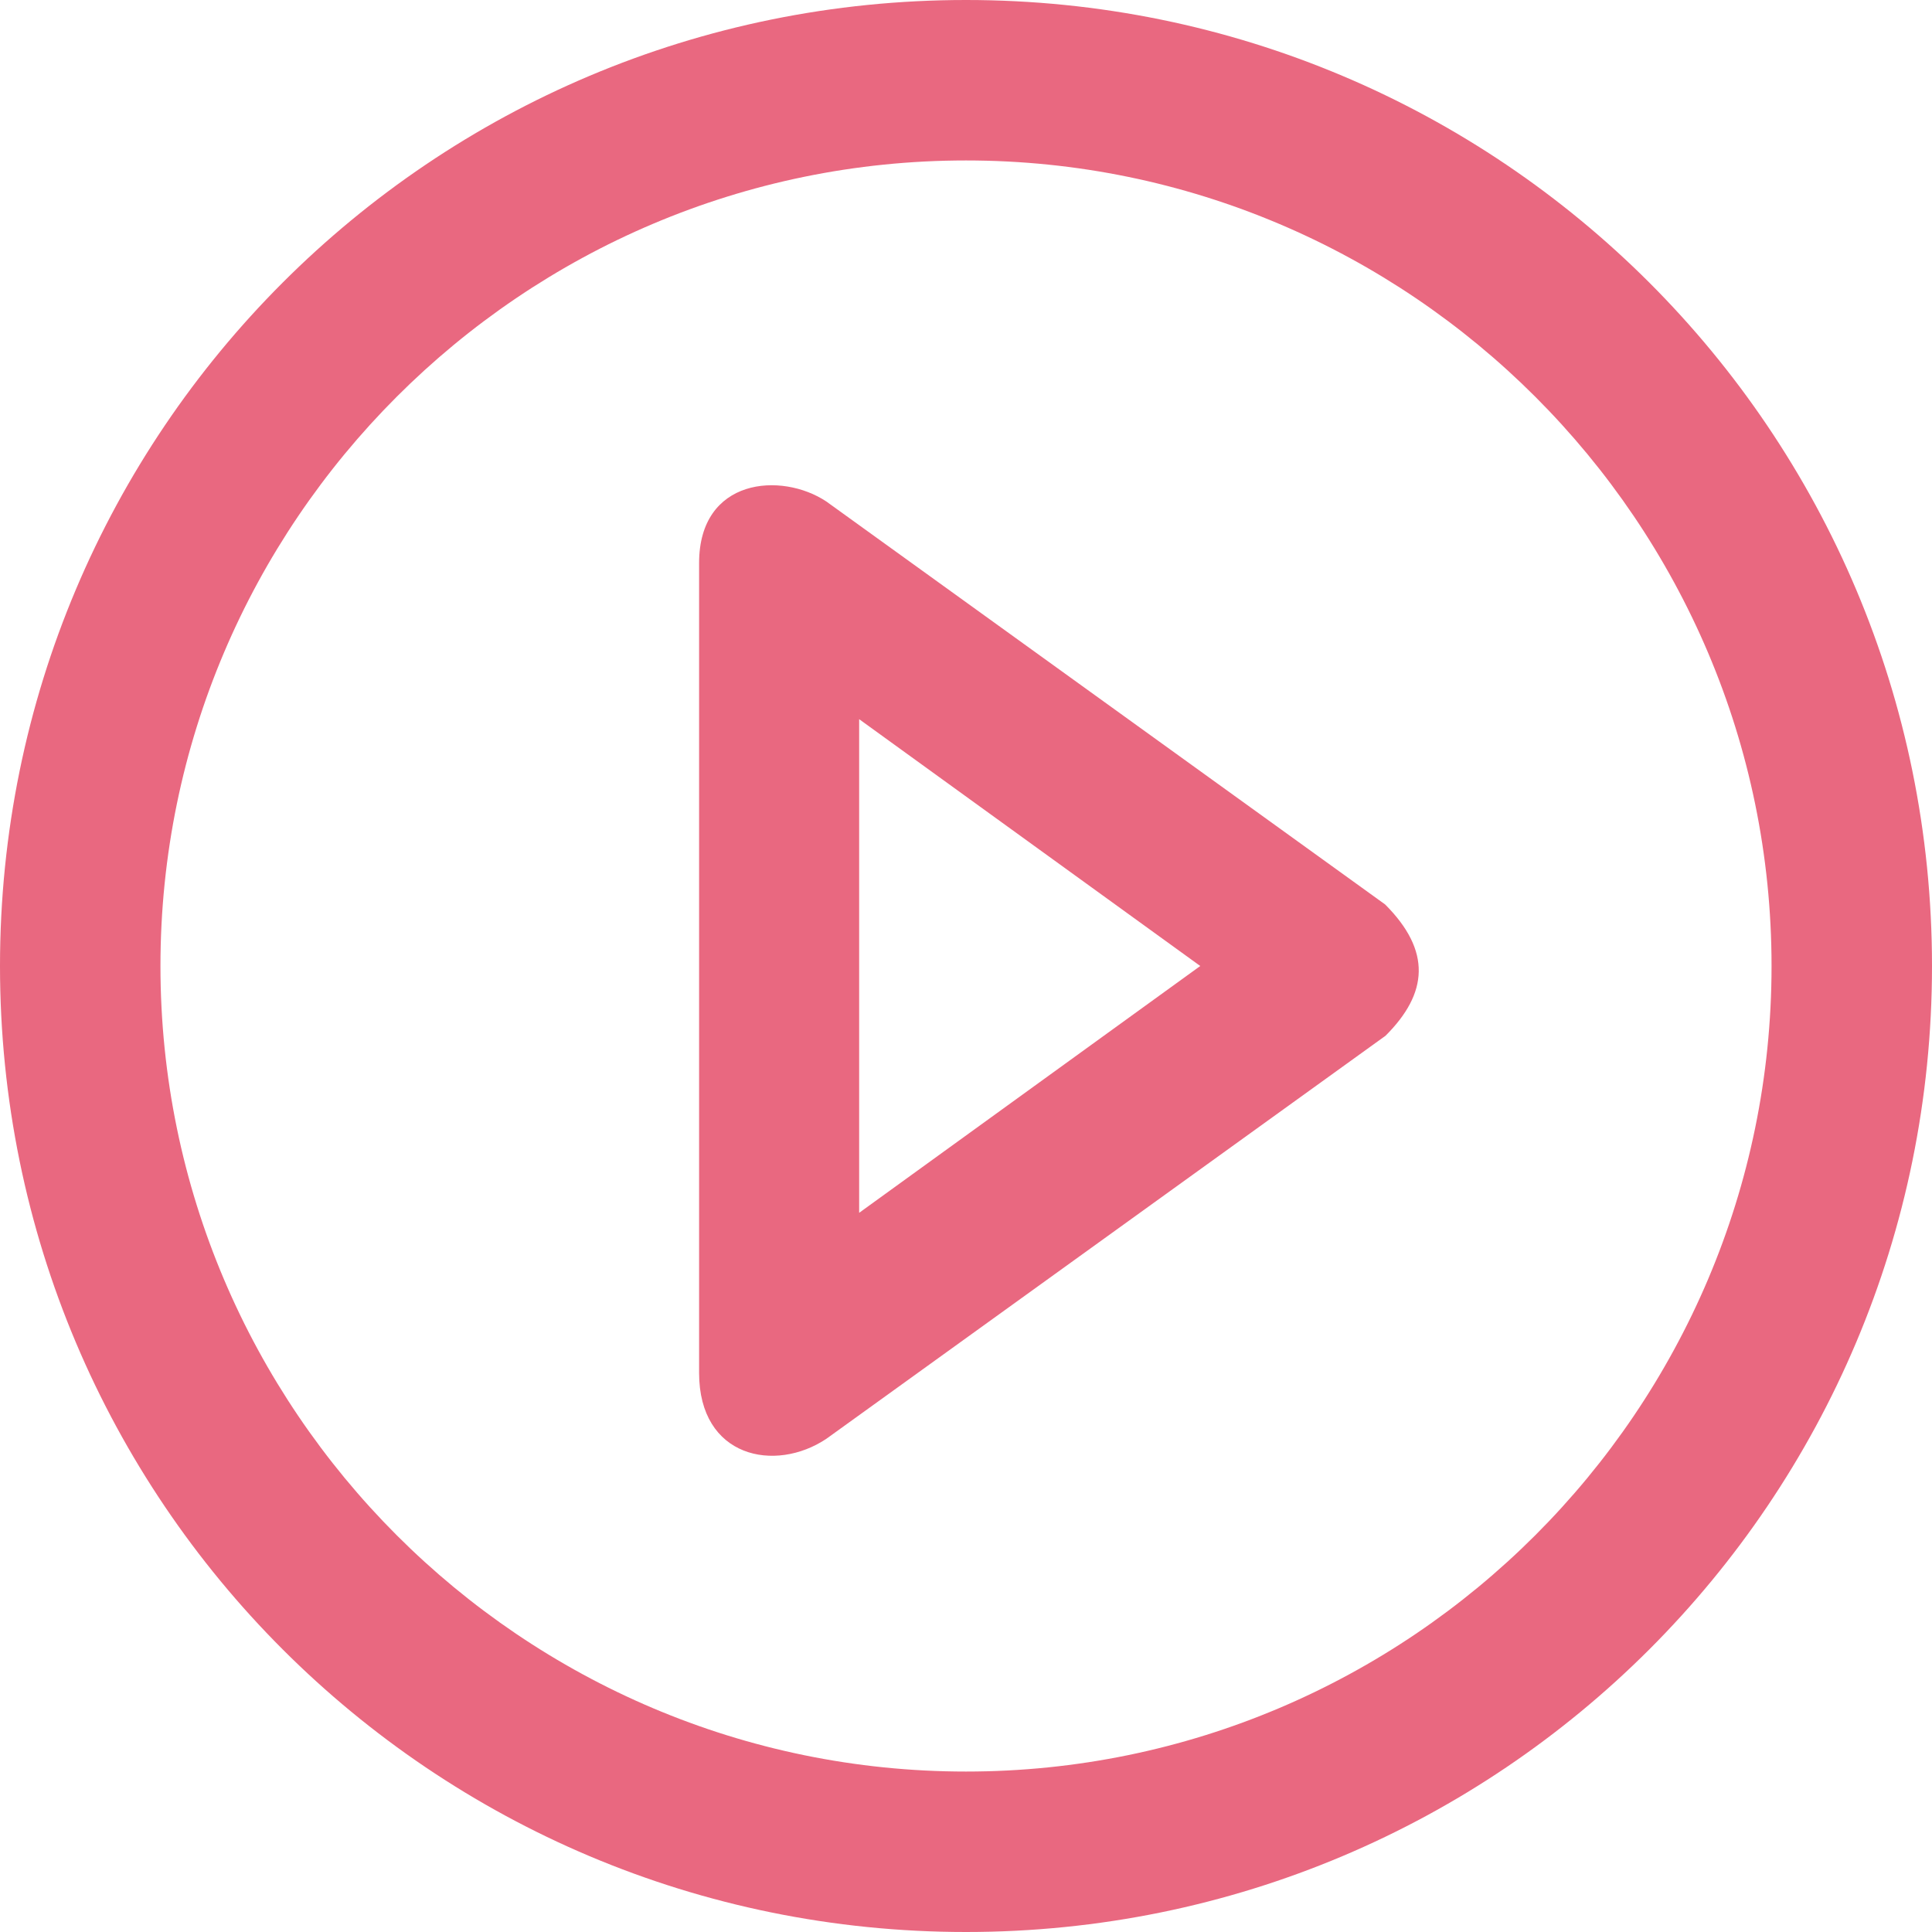
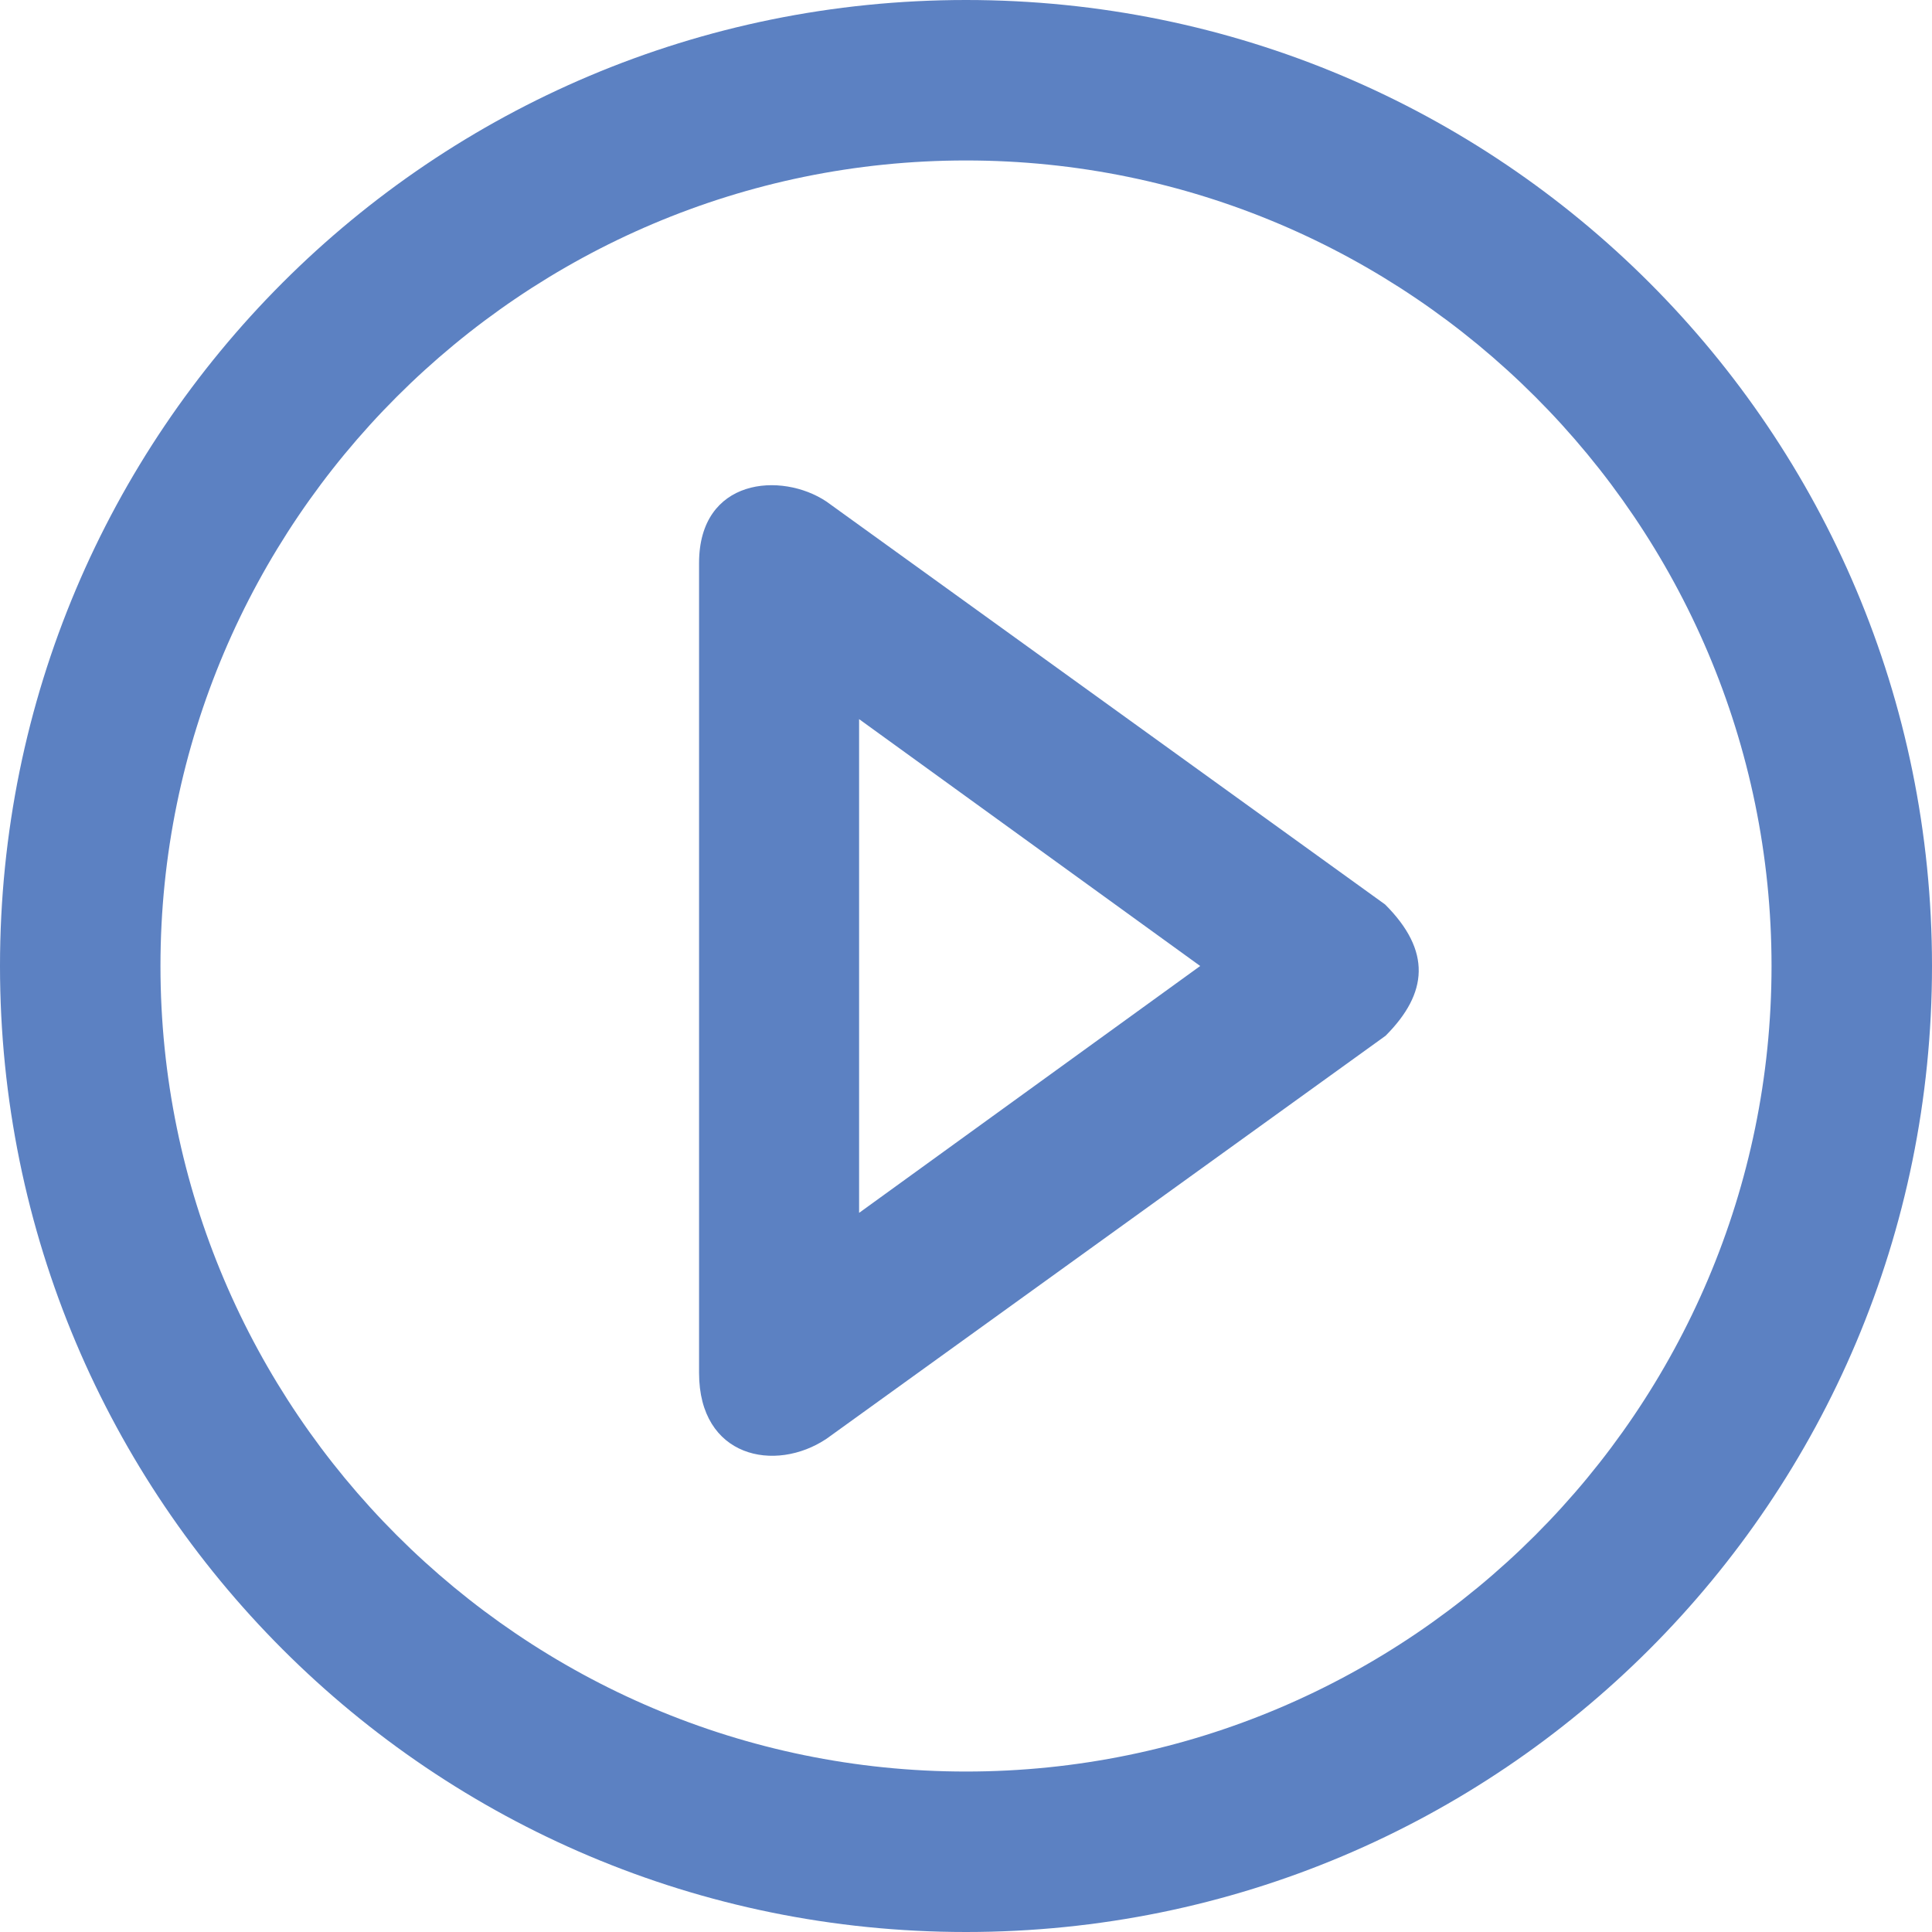
- <svg xmlns="http://www.w3.org/2000/svg" width="20" height="20" viewBox="0 0 20 20" fill="none">
-   <path fill-rule="evenodd" clip-rule="evenodd" d="M0 10C0 4.469 4.469 0 10 0C15.531 0 20 4.469 20 10C20 15.531 15.531 20 10 20C4.469 20 0 15.531 0 10ZM1.661 10C1.661 14.596 5.404 18.339 10 18.339C14.596 18.339 18.339 14.596 18.339 10C18.339 5.404 14.596 1.661 10 1.661C5.404 1.661 1.661 5.404 1.661 10Z" fill="#E96880" />
-   <path fill-rule="evenodd" clip-rule="evenodd" d="M8.555 5.192L14.339 9.363C14.82 9.845 14.784 10.282 14.343 10.722L8.555 14.894C8.024 15.249 7.237 15.09 7.237 14.212V5.829C7.237 4.947 8.09 4.882 8.555 5.192ZM12.425 10L8.894 7.445V12.555L12.425 10Z" fill="#E96880" />
+ <svg xmlns="http://www.w3.org/2000/svg" width="18" height="18" viewBox="0 0 18 18" fill="none">
+   <path fill-rule="evenodd" clip-rule="evenodd" d="M0 9C0 4.022 4.022 0 9 0C13.978 0 18 4.022 18 9C18 13.978 13.978 18 9 18C4.022 18 0 13.978 0 9ZM1.495 9C1.495 13.136 4.864 16.505 9 16.505C13.136 16.505 16.505 13.136 16.505 9C16.505 4.864 13.136 1.495 9 1.495C4.864 1.495 1.495 4.864 1.495 9Z" fill="#5C81C2" />
+   <path fill-rule="evenodd" clip-rule="evenodd" d="M7.7 4.673L12.905 8.427C13.338 8.86 13.305 9.253 12.909 9.65L7.7 13.405C7.222 13.724 6.513 13.581 6.513 12.791V5.246C6.513 4.452 7.281 4.393 7.7 4.673ZM11.182 9L8.004 6.7V11.3L11.182 9Z" fill="#5C81C2" />
</svg>
